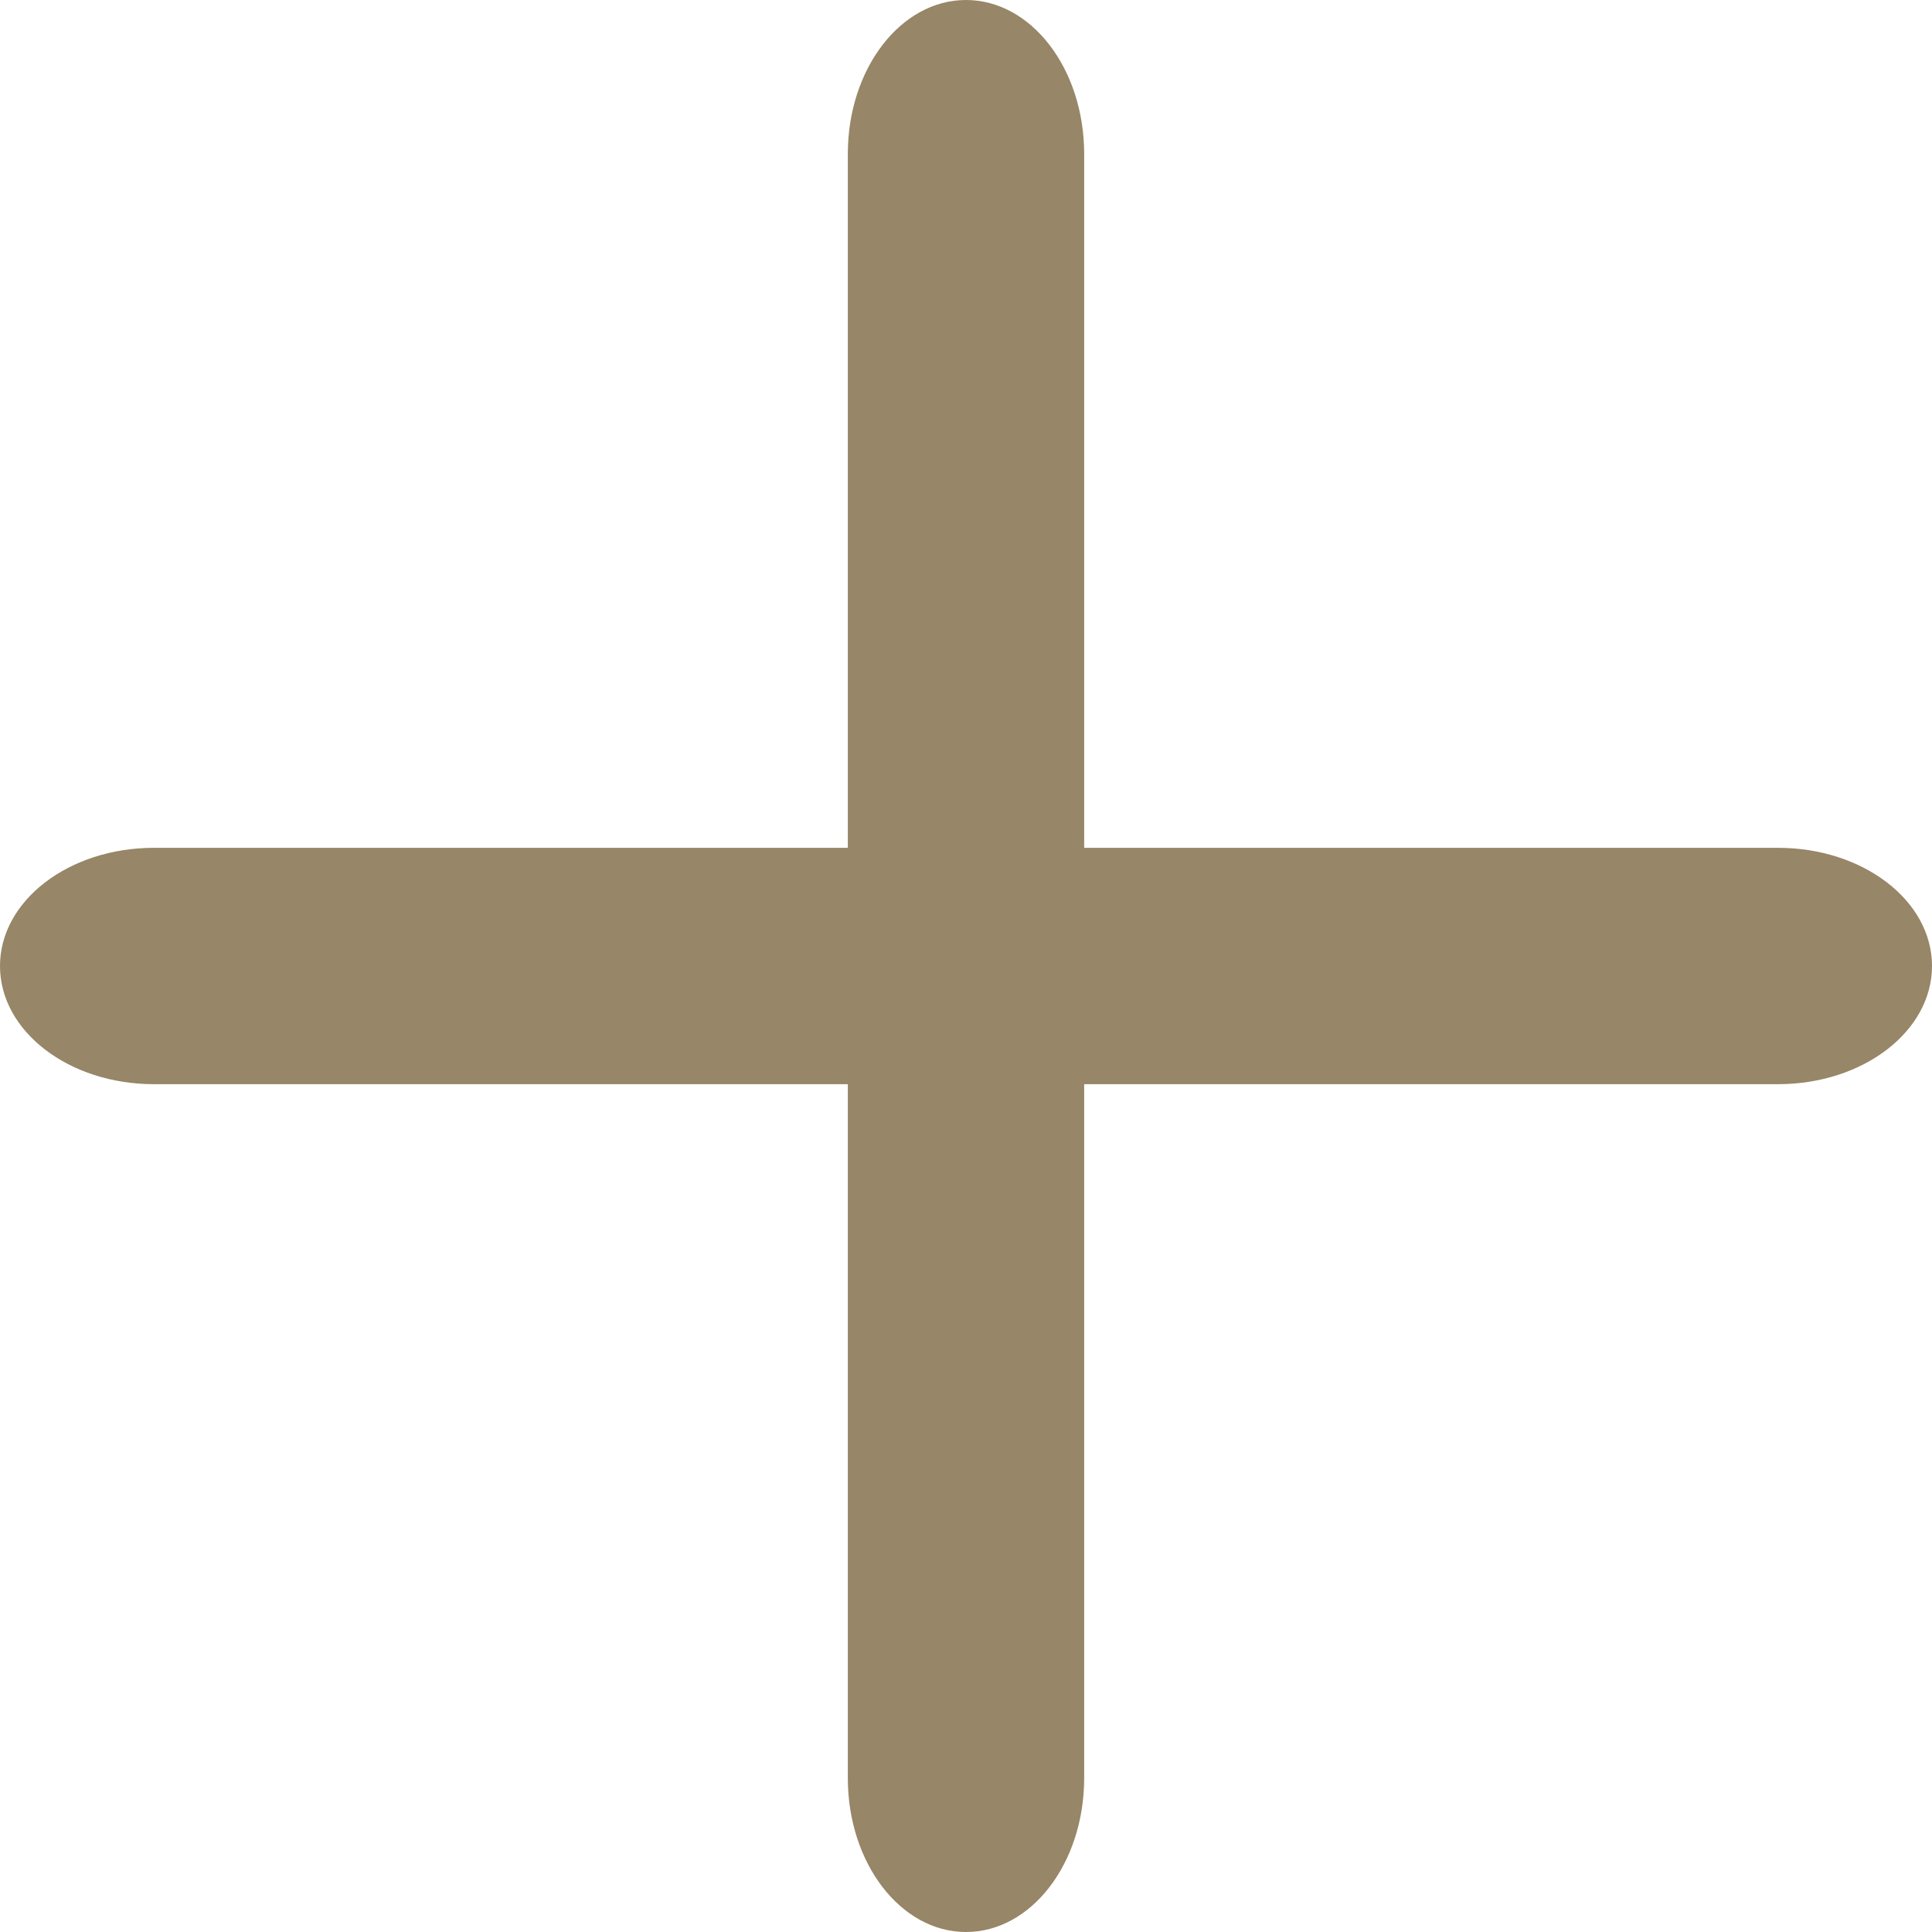
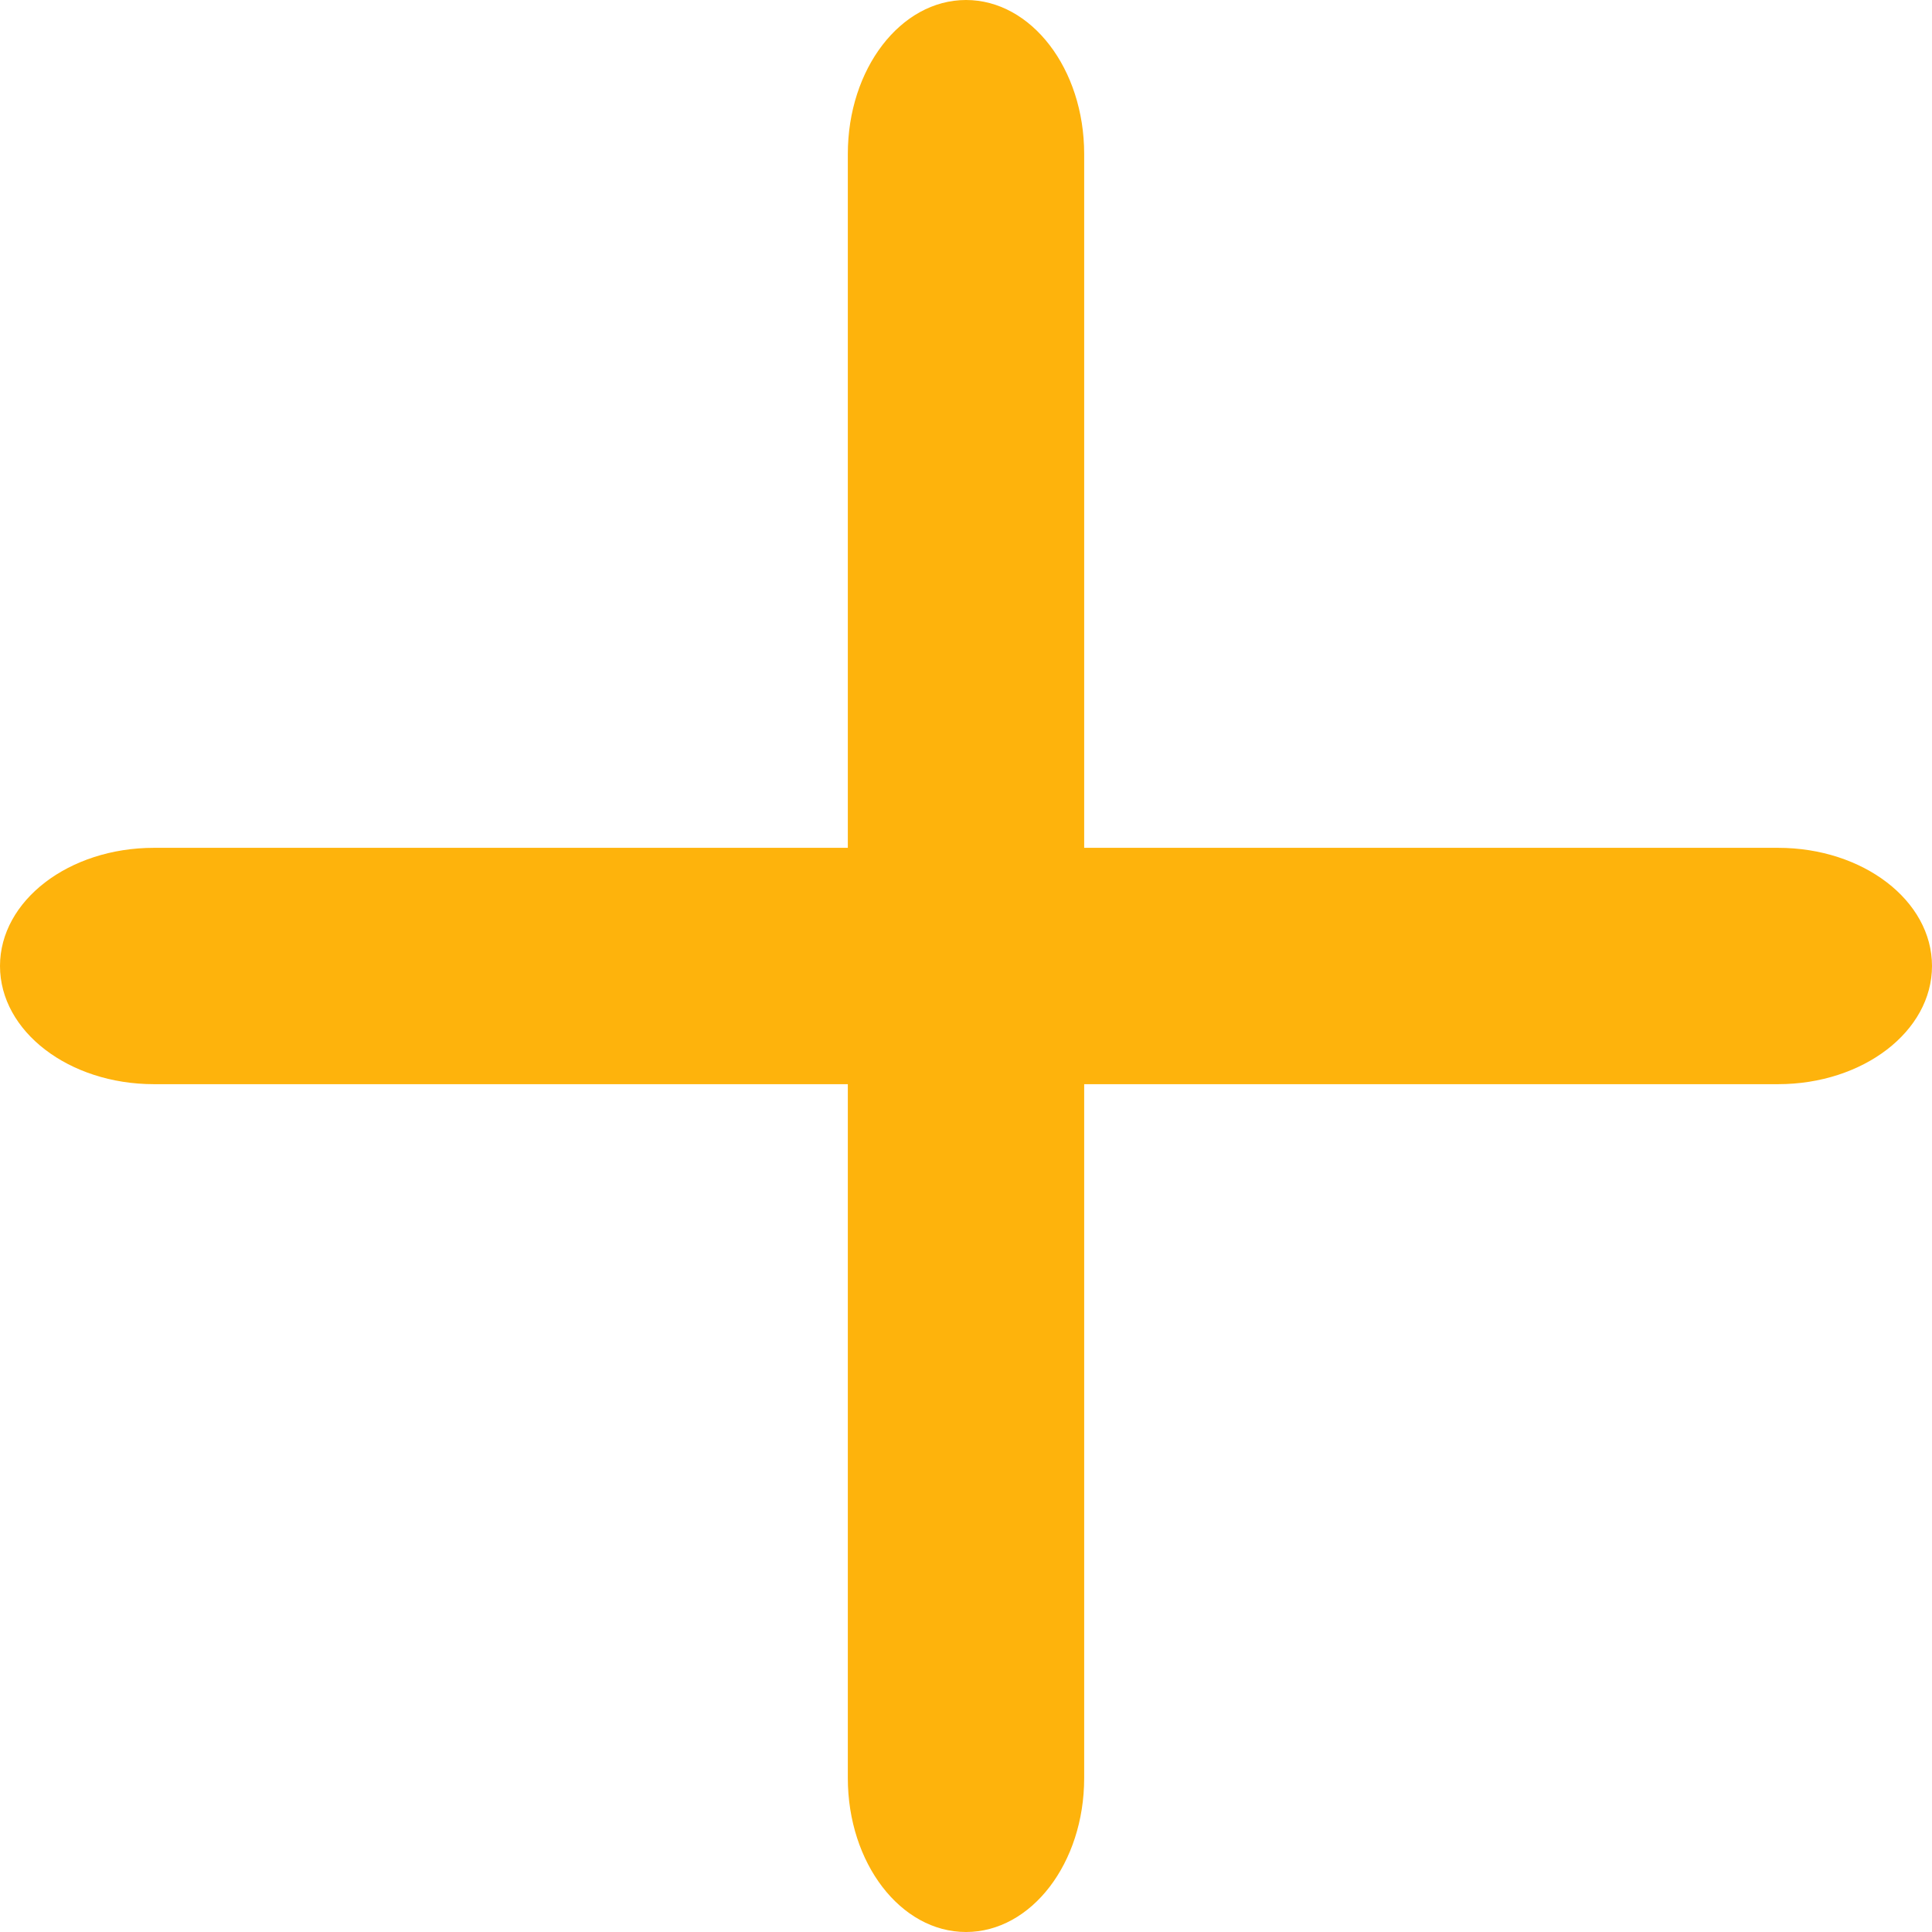
<svg xmlns="http://www.w3.org/2000/svg" version="1.1" id="Layer_1" x="0px" y="0px" width="12px" height="12px" viewBox="0 0 12 12" enable-background="new 0 0 12 12" xml:space="preserve">
-   <path fill="#978667" d="M11.044,5.266H0.956C0.428,5.266,0,5.594,0,6s0.428,0.734,0.956,0.734h10.088C11.572,6.734,12,6.406,12,6  S11.572,5.266,11.044,5.266z" />
-   <path fill="#978667" d="M6.734,11.044V0.956C6.734,0.428,6.406,0,6,0S5.266,0.428,5.266,0.956v10.088C5.266,11.572,5.594,12,6,12  S6.734,11.572,6.734,11.044z" />
+   <path fill="#feb30c" d="M11.044,5.266H0.956C0.428,5.266,0,5.594,0,6s0.428,0.734,0.956,0.734h10.088C11.572,6.734,12,6.406,12,6  S11.572,5.266,11.044,5.266z" />
+   <path fill="#feb30c" d="M6.734,11.044V0.956C6.734,0.428,6.406,0,6,0S5.266,0.428,5.266,0.956v10.088C5.266,11.572,5.594,12,6,12  S6.734,11.572,6.734,11.044z" />
</svg>
